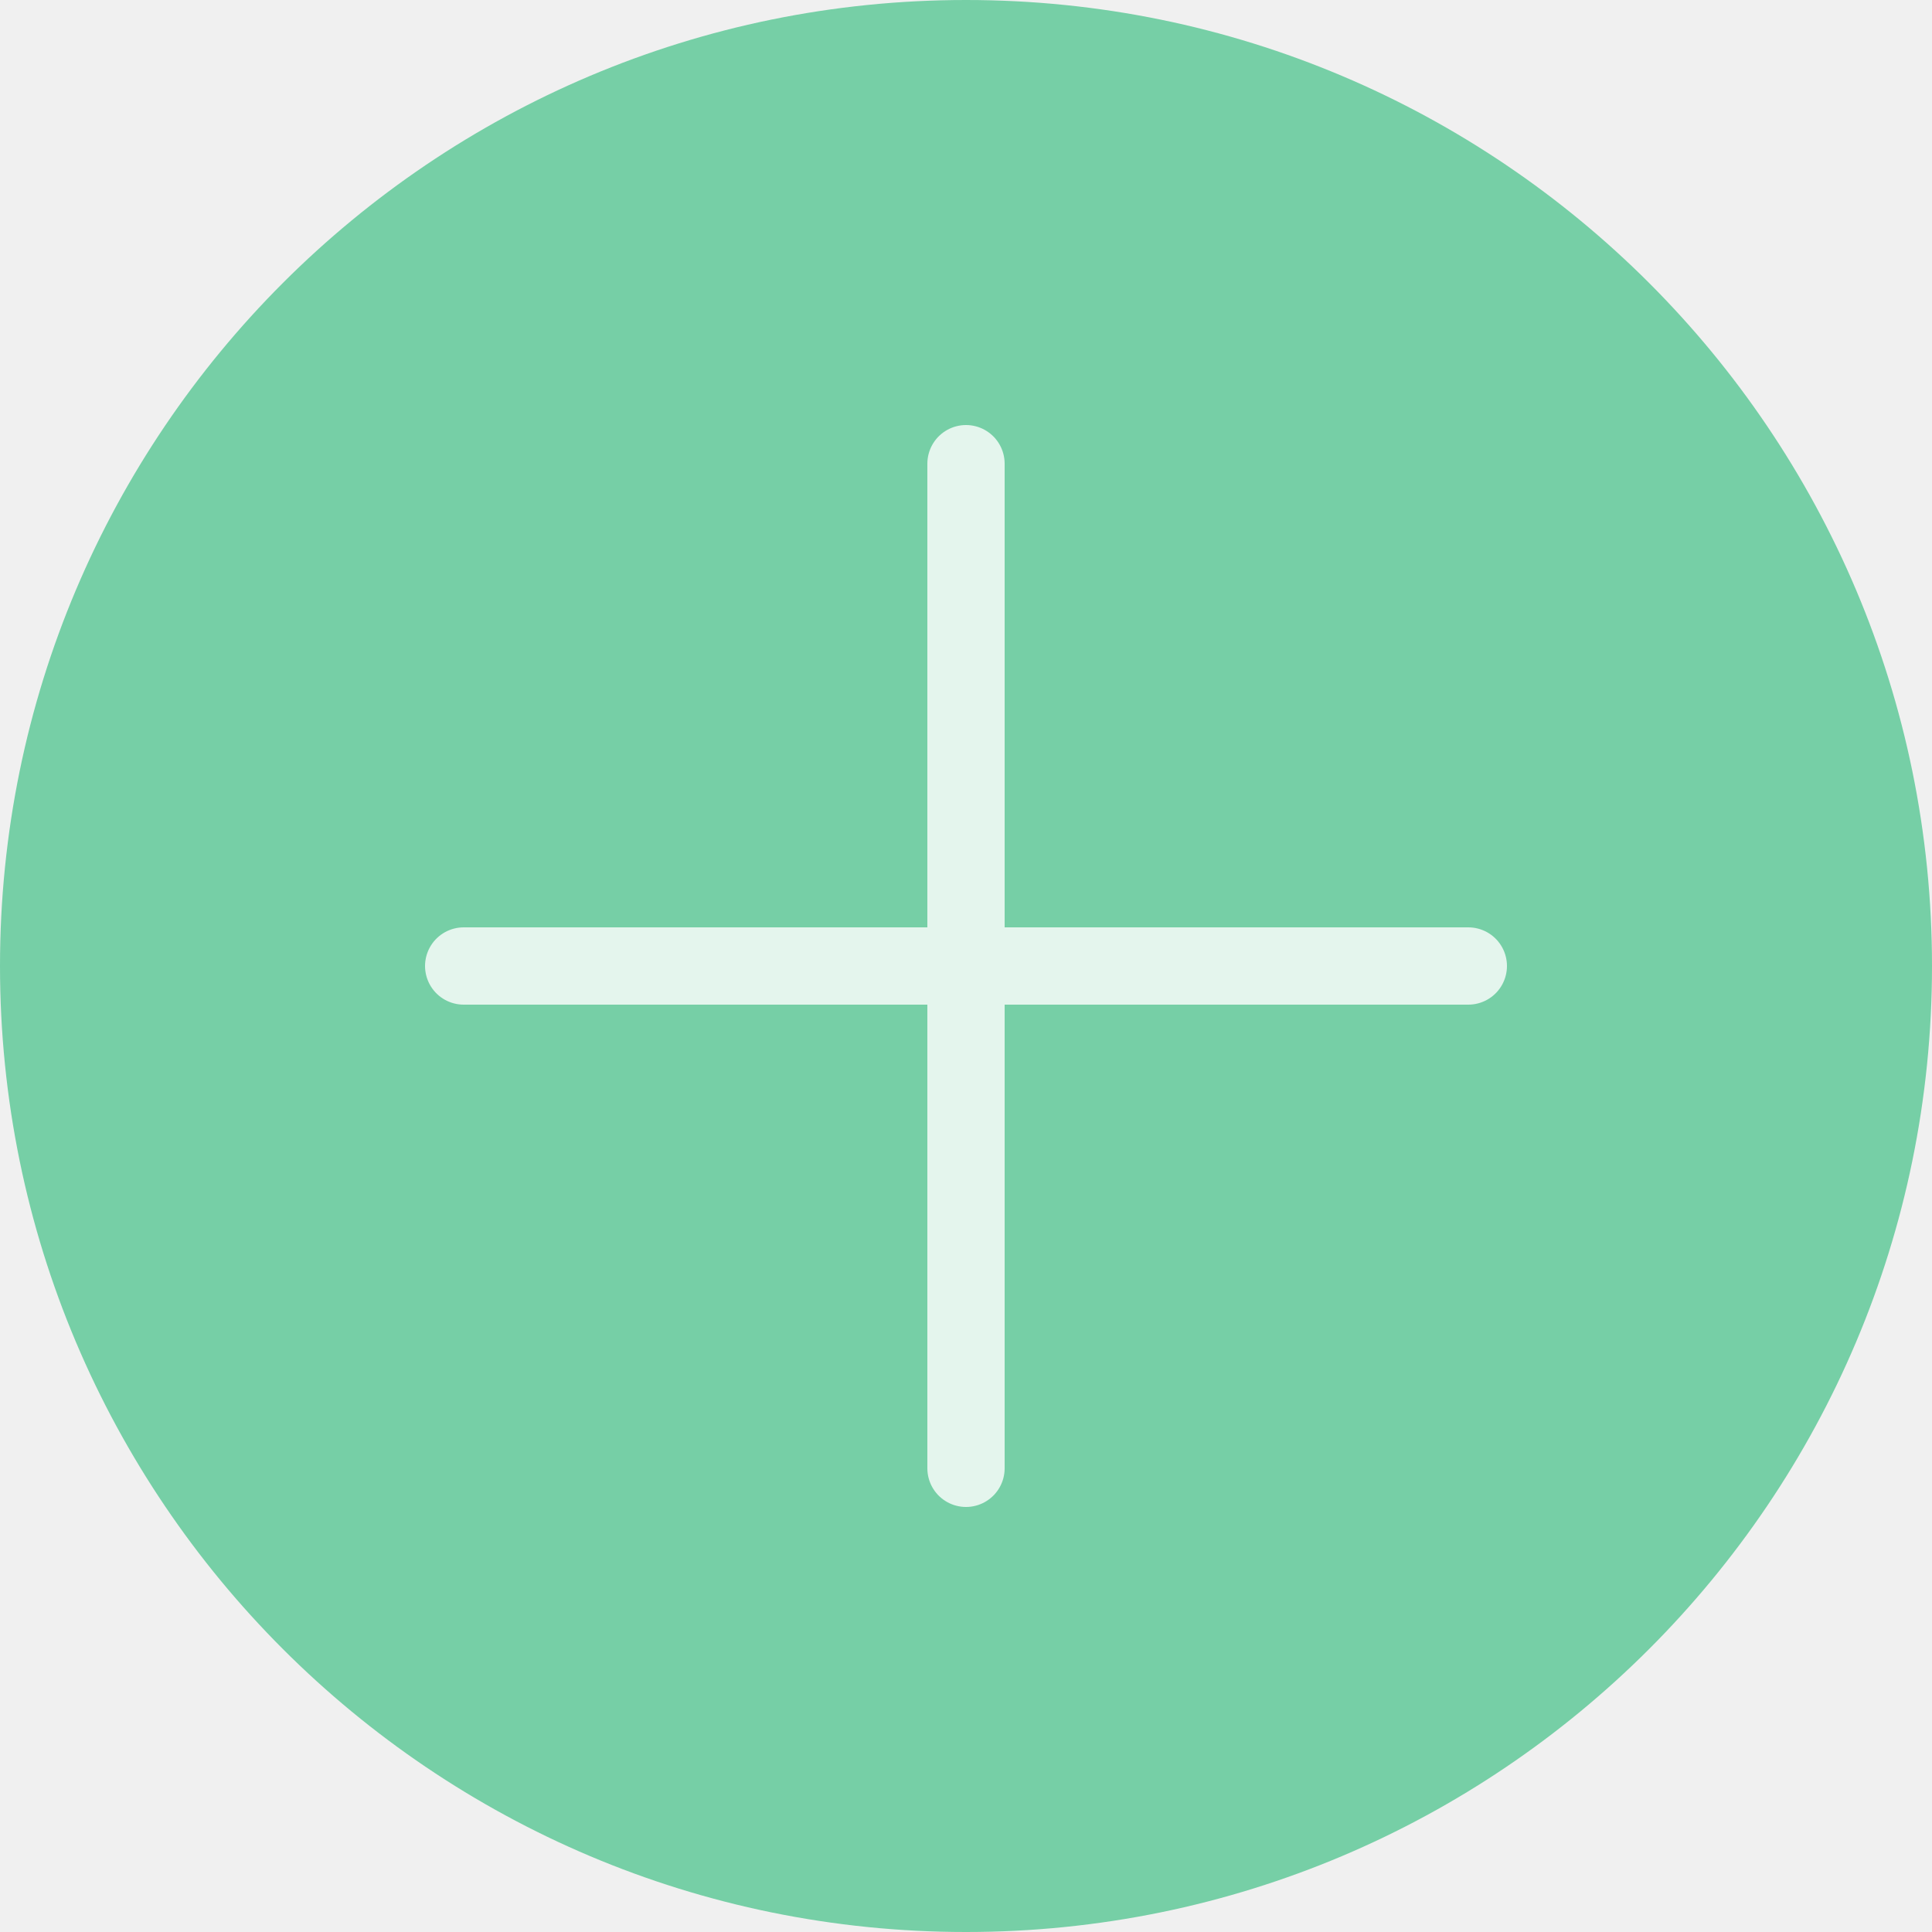
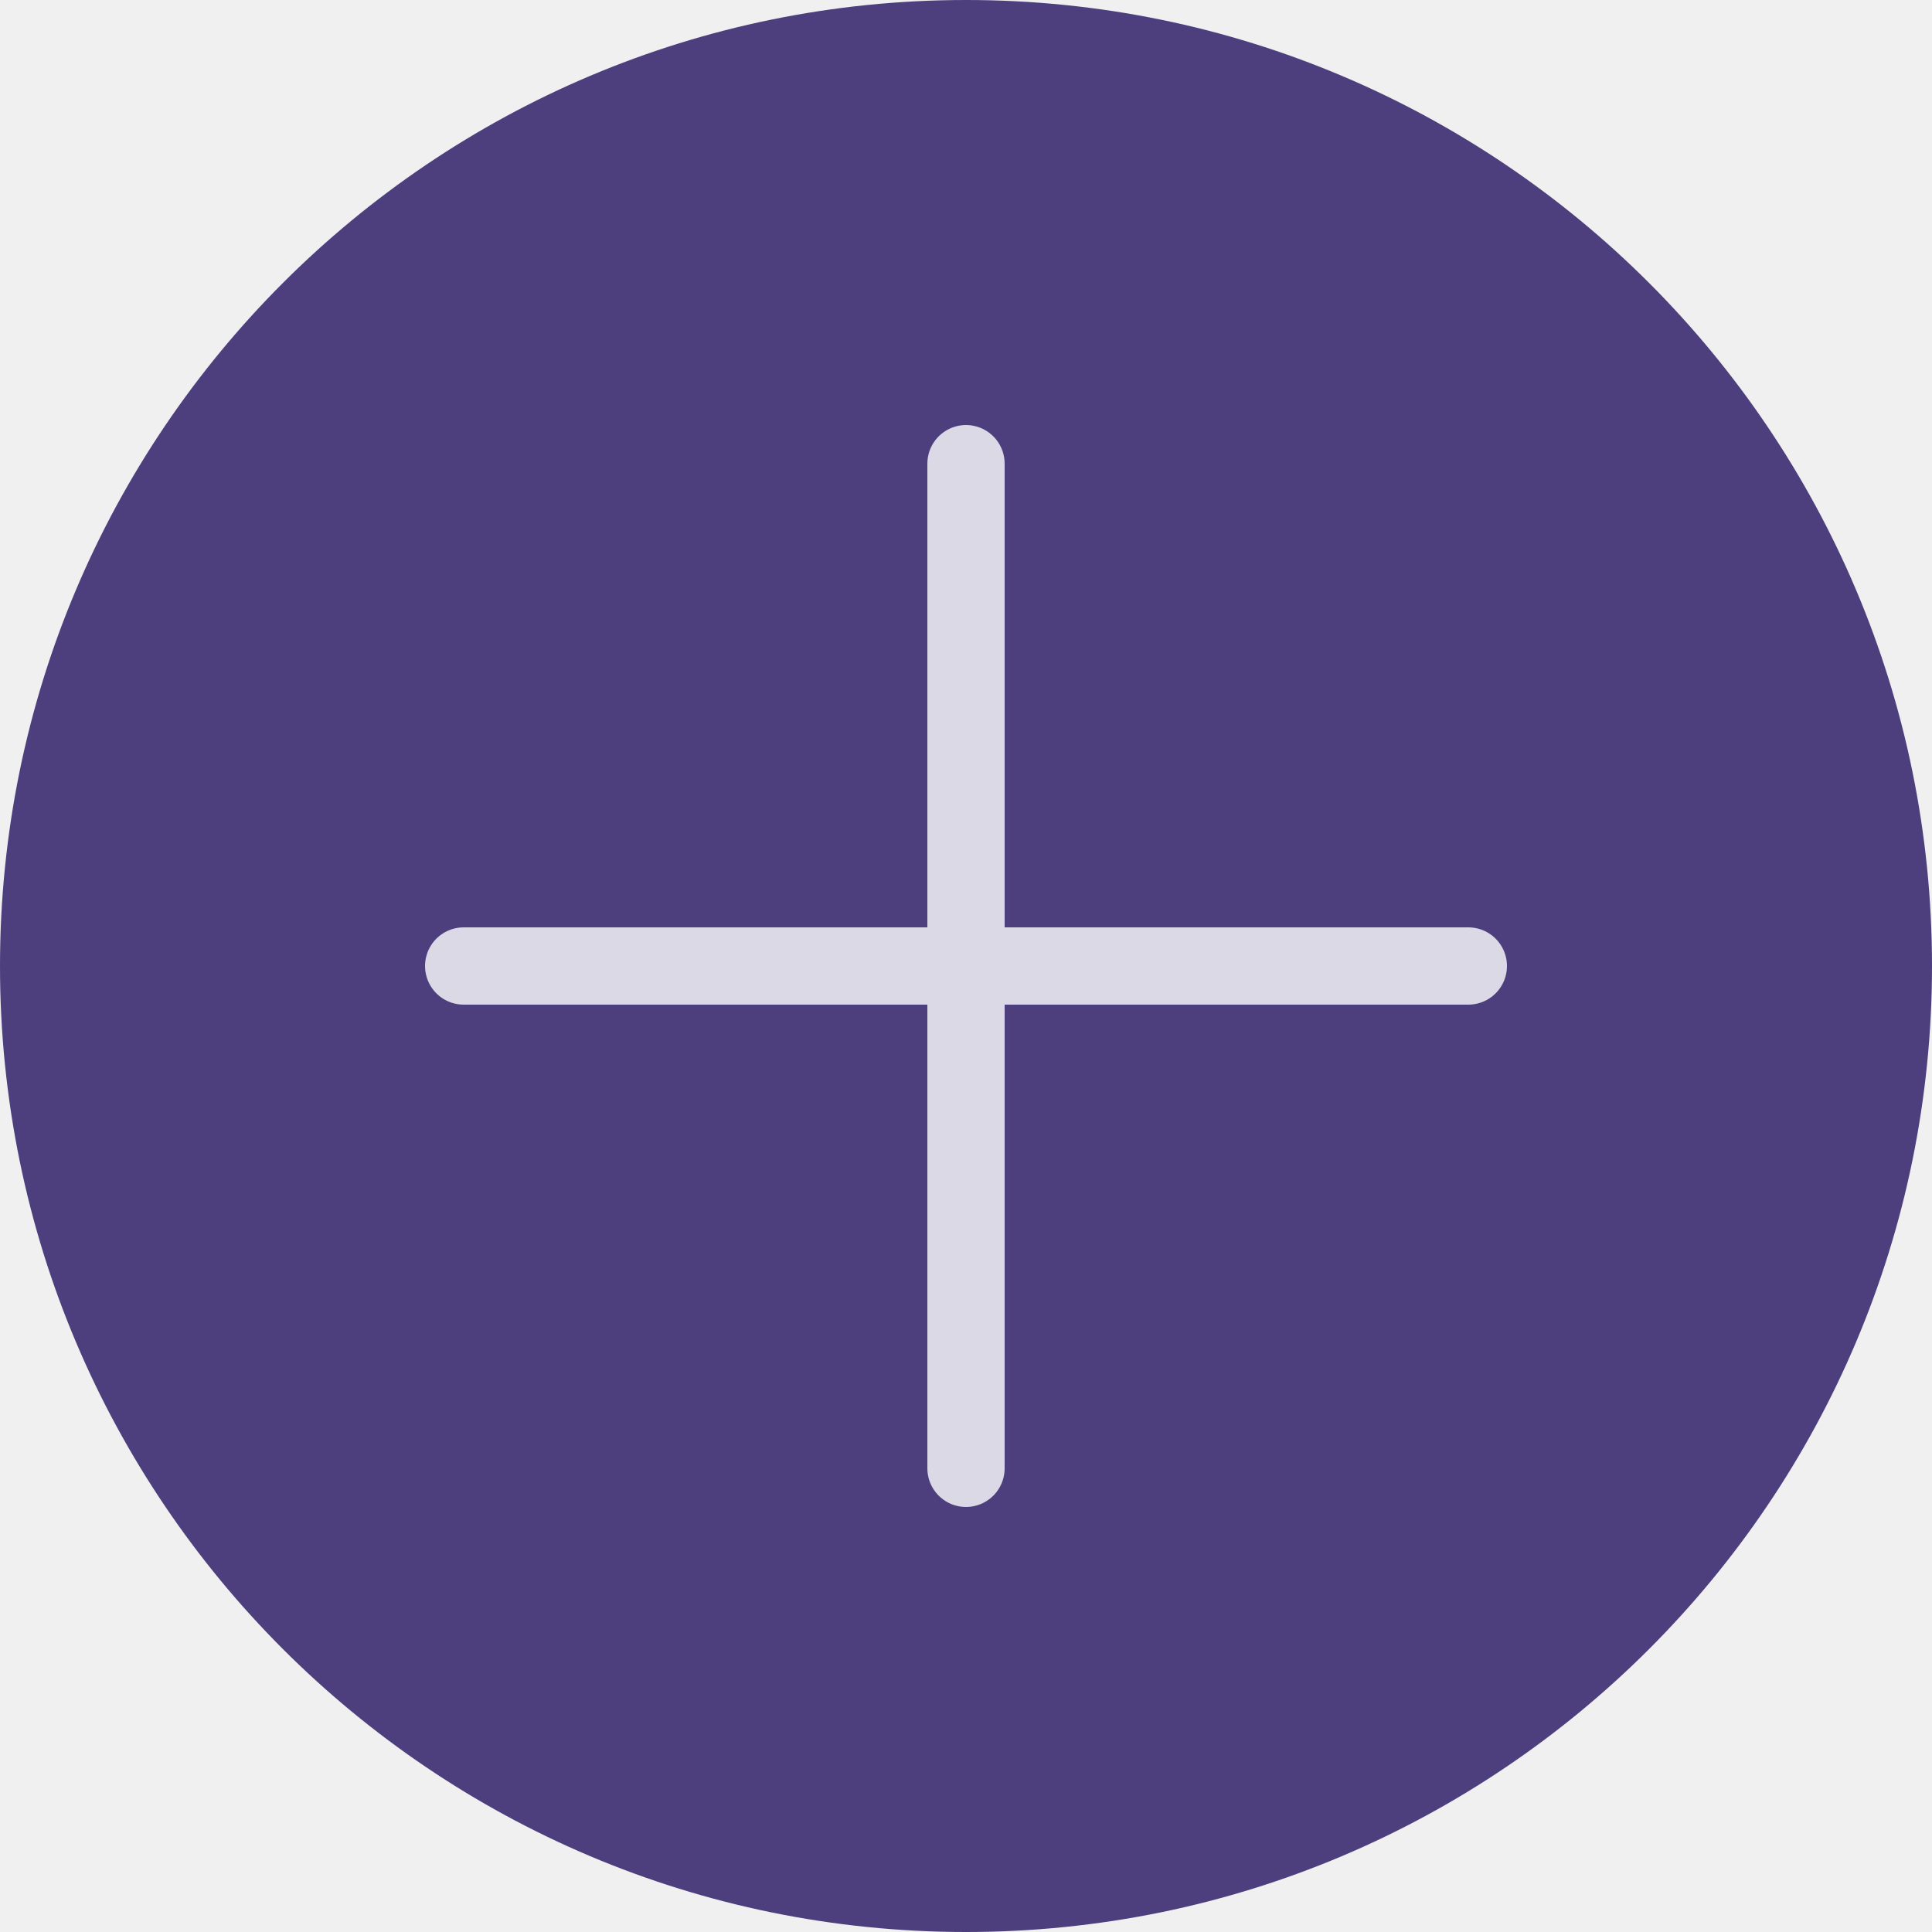
<svg xmlns="http://www.w3.org/2000/svg" width="25px" height="25px" viewBox="0 0 25 25" version="1.1">
  <defs />
  <g id="Symbols" stroke="none" stroke-width="1" fill="none" fill-rule="evenodd">
    <g id="Room-list-Copy-3" transform="translate(-21, -726)">
      <g id="icons_create_room" transform="translate(21, 726)">
-         <path d="M12.5,25 C19.404,25 25,19.404 25,12.5 C25,5.596 19.404,0 12.5,0 C5.596,0 0,5.596 0,12.5 C0,19.404 5.596,25 12.5,25 Z" id="Oval-1-Copy-7" fill="#76CFA6" />
+         <path d="M12.5,25 C19.404,25 25,19.404 25,12.5 C25,5.596 19.404,0 12.5,0 C5.596,0 0,5.596 0,12.5 C0,19.404 5.596,25 12.5,25 Z" id="Oval-1-Copy-7" fill="#4D3F7D" />
        <g id="Group-3" opacity="0.8" transform="translate(6, 6)" stroke="#FFFFFF" stroke-linecap="round">
          <path d="M0,6.5 L13,6.5" id="Line" />
          <path d="M6.5,0 L6.5,13" id="Line" />
        </g>
      </g>
    </g>
  </g>
</svg>
